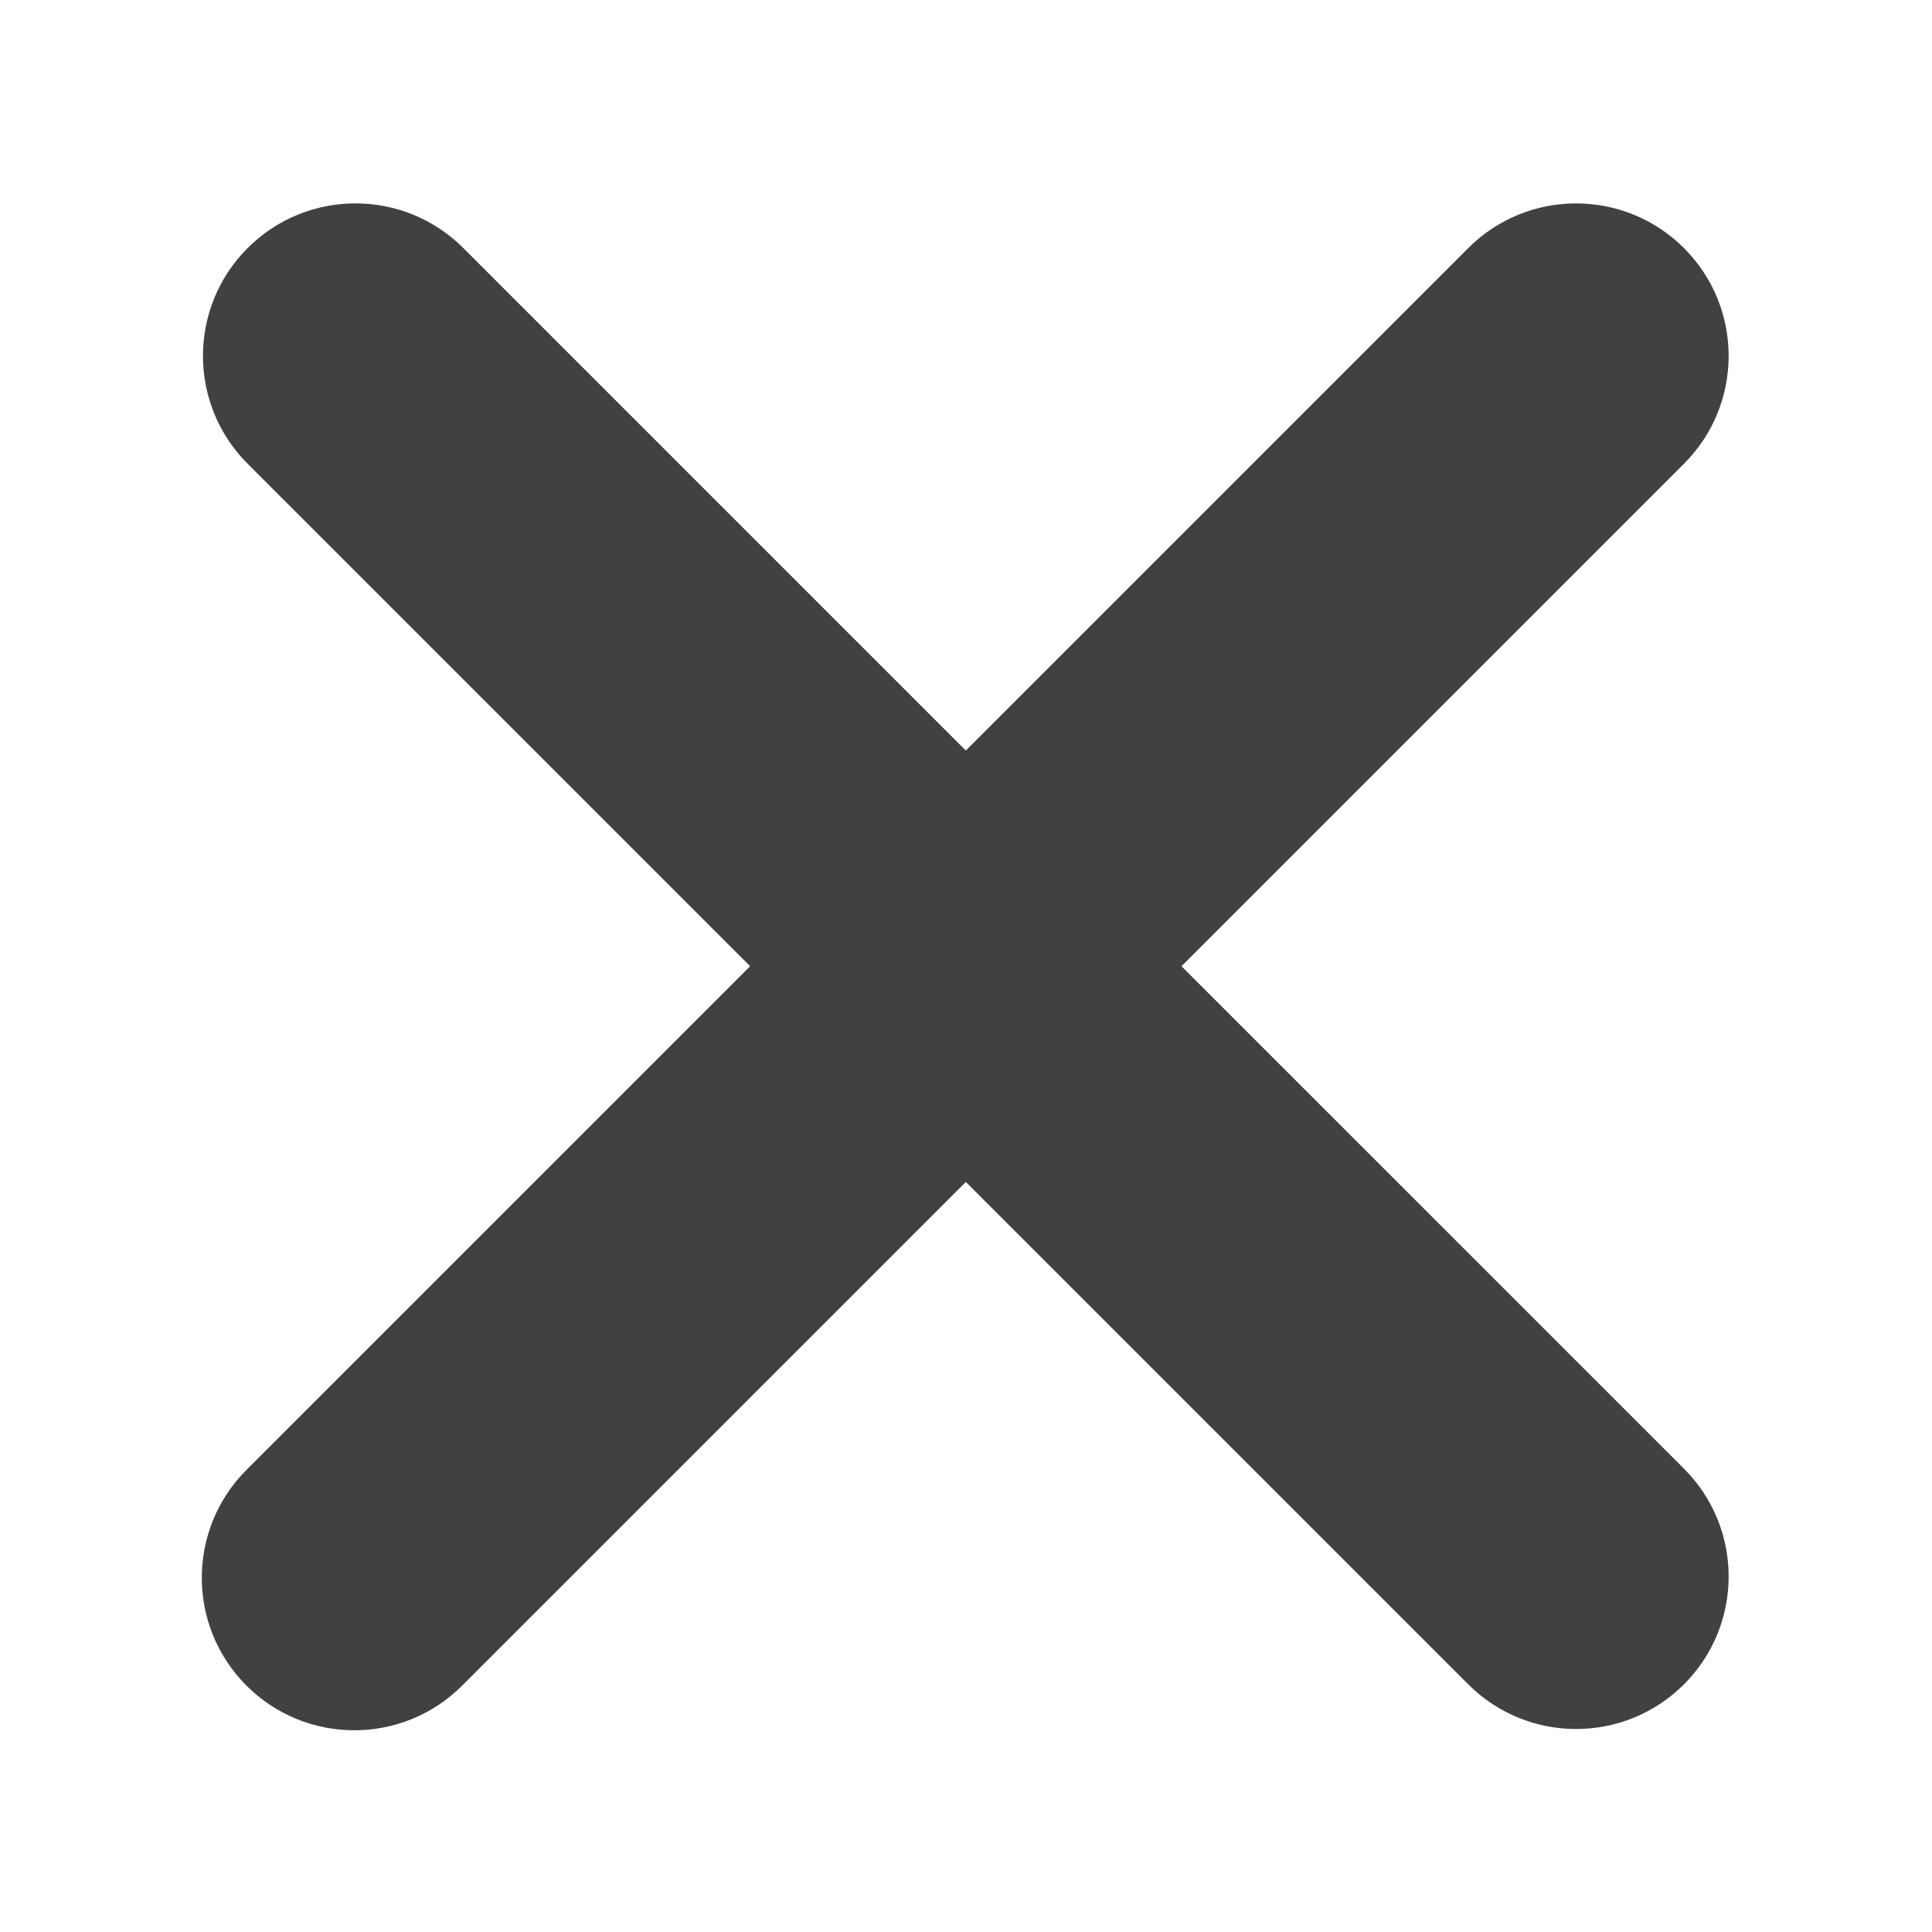
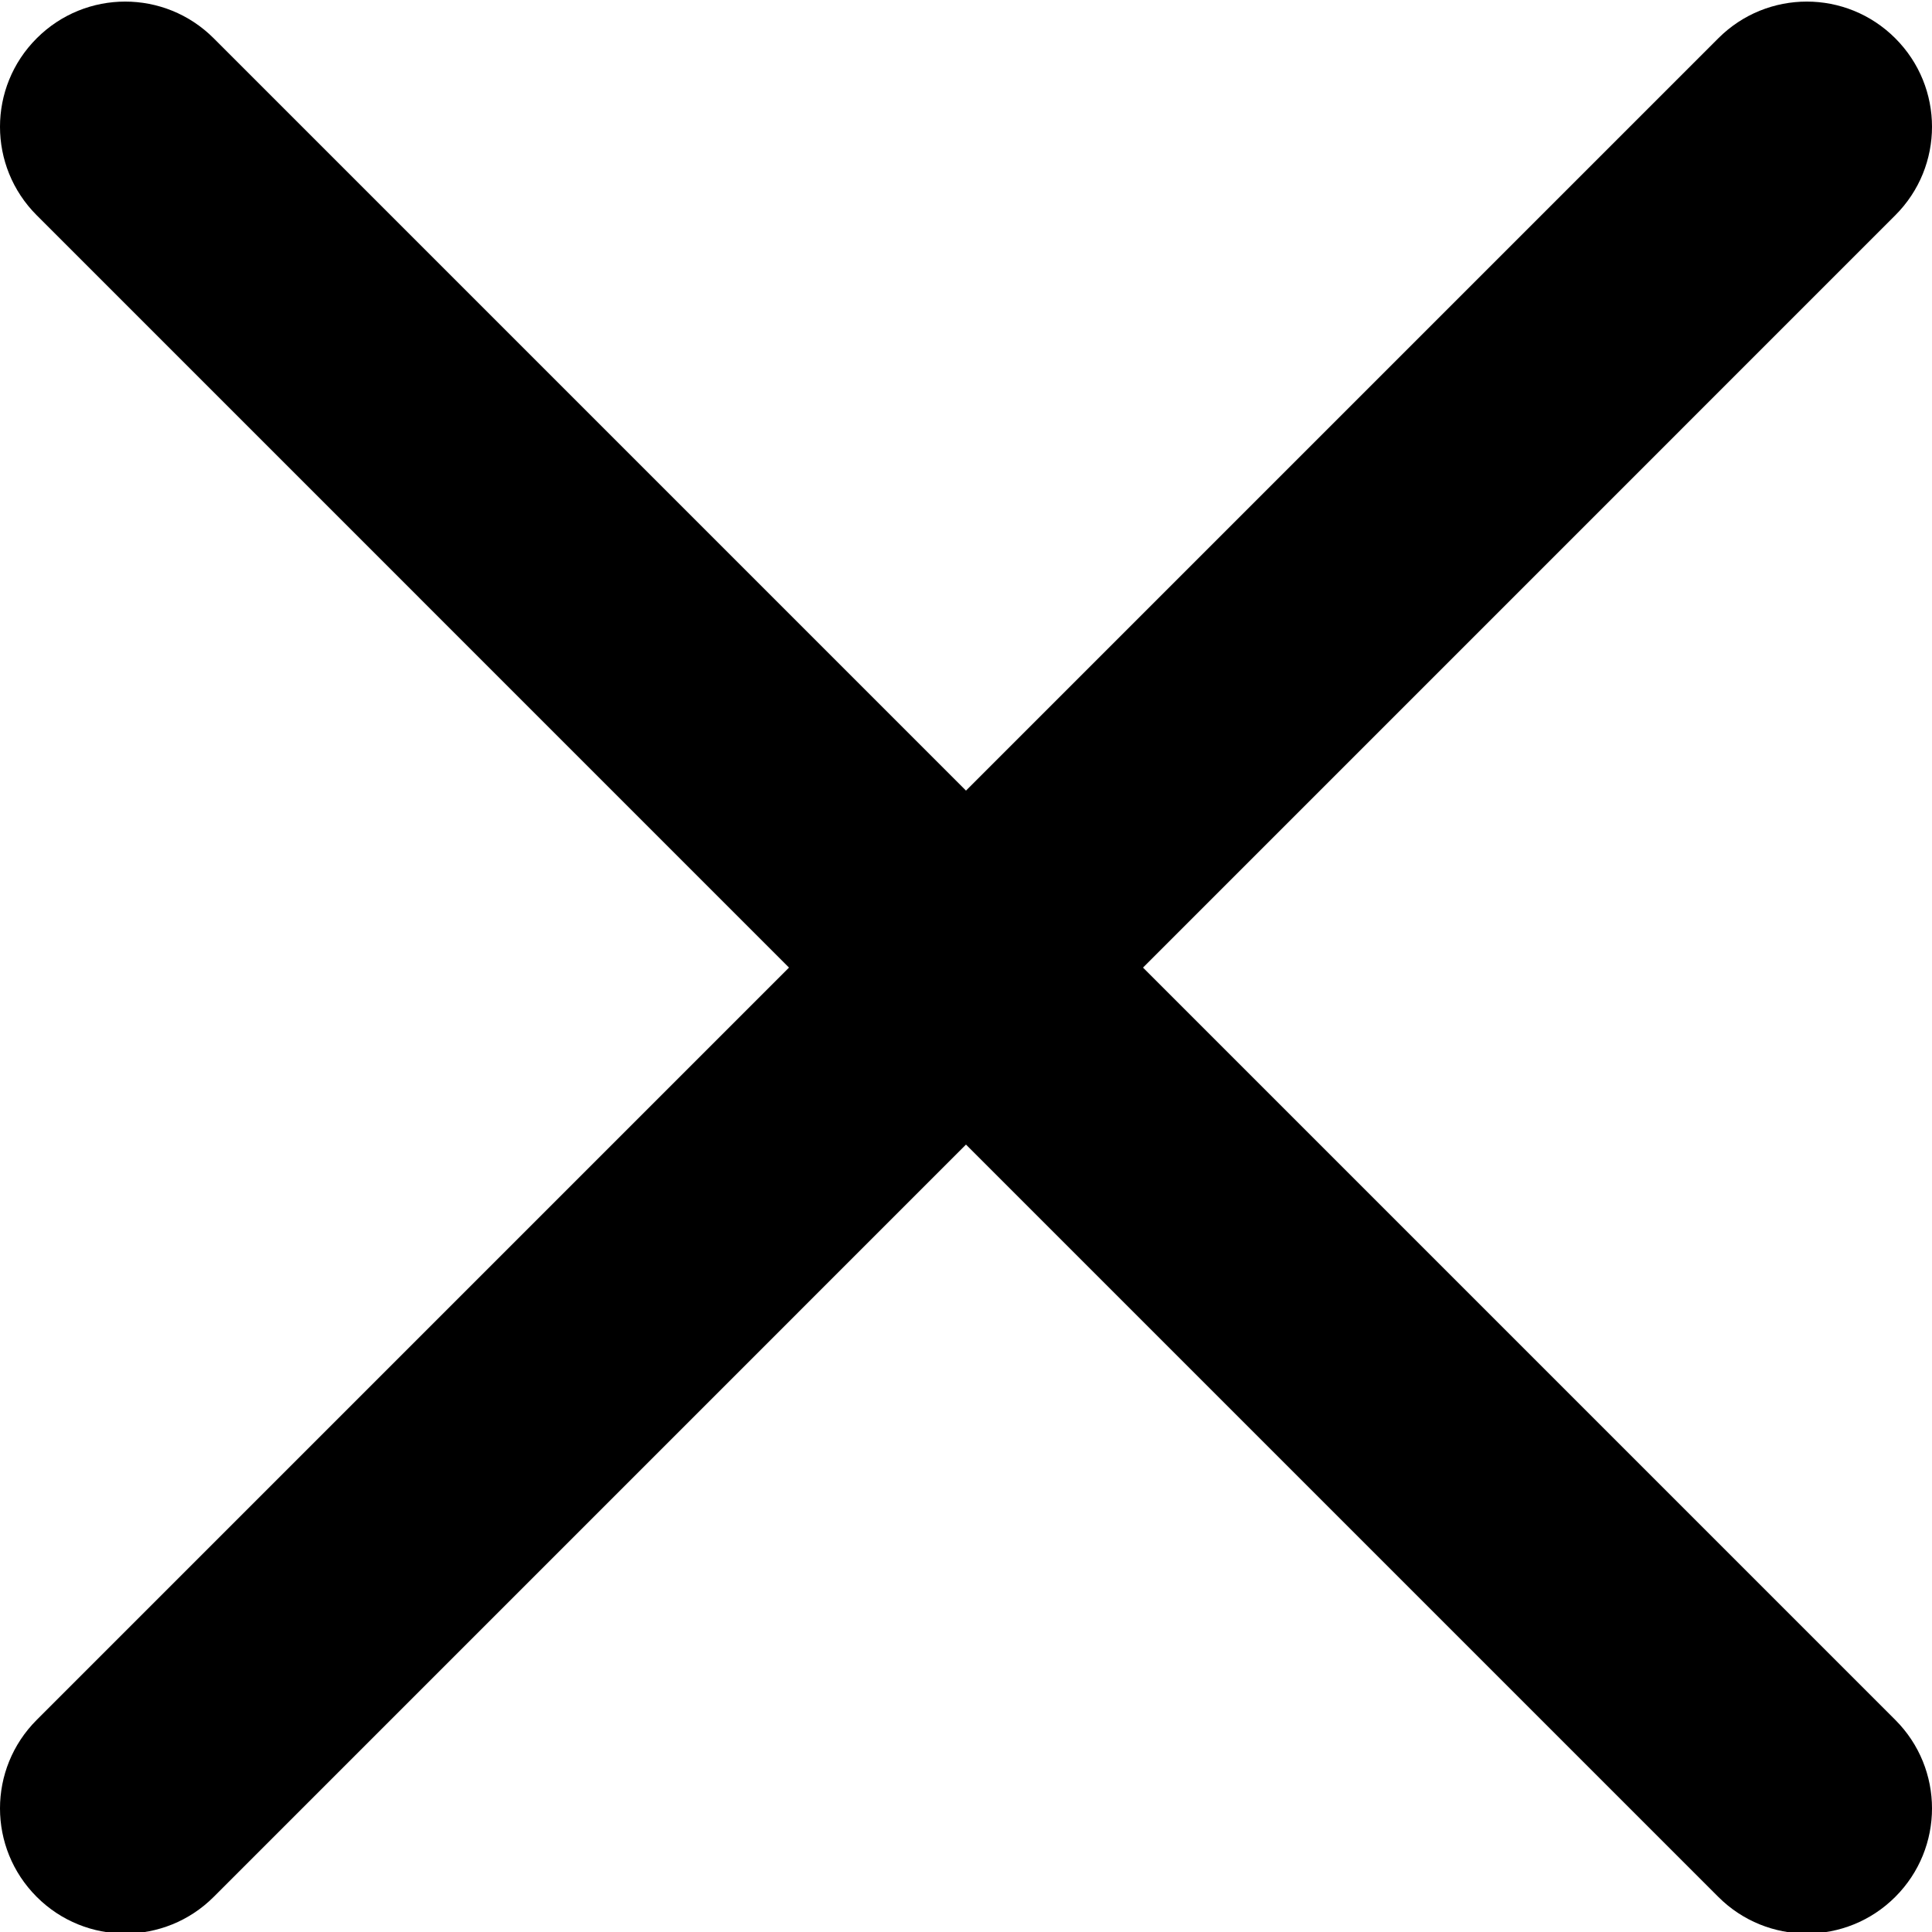
- <svg xmlns="http://www.w3.org/2000/svg" viewBox="0 0 47.5 47.5" style="enable-background:new 0 0 47.5 47.5;" xml:space="preserve" version="1.1" id="svg2">
-   <defs id="defs6">
-     <clipPath id="clipPath16" clipPathUnits="userSpaceOnUse">
-       <path id="path18" d="M 0,38 38,38 38,0 0,0 0,38 Z" />
-     </clipPath>
-   </defs>
-   <g transform="matrix(1.25,0,0,-1.25,0,47.5)" id="g10">
-     <g id="g12">
-       <g clip-path="url(#clipPath16)" id="g14">
-         <g transform="translate(23.2383,18.9956)" id="g20">
-           <path id="path22" style="fill:#414042;fill-opacity:1;fill-rule:nonzero;stroke:none" d="m 0,0 9.883,9.883 c 1.172,1.171 1.172,3.071 0,4.242 -1.172,1.171 -3.071,1.172 -4.242,0 l -9.883,-9.883 -9.883,9.883 c -1.171,1.172 -3.071,1.172 -4.243,0 -1.171,-1.171 -1.171,-3.071 10e-4,-4.243 L -8.484,0 -18.391,-9.907 c -1.171,-1.171 -1.171,-3.071 0,-4.242 0.586,-0.586 1.354,-0.879 2.121,-0.879 0.768,0 1.536,0.293 2.122,0.879 l 9.906,9.906 9.883,-9.882 c 0.586,-0.585 1.353,-0.878 2.121,-0.878 0.767,0 1.535,0.293 2.121,0.878 1.172,1.171 1.172,3.072 0,4.243 L 0,0 Z" />
-         </g>
-       </g>
-     </g>
-   </g>
+ <svg xmlns="http://www.w3.org/2000/svg" height="329pt" viewBox="0 0 329.269 329" width="329pt">
+   <path d="m194.801 164.77 128.211-128.215c8.344-8.34 8.344-21.824 0-30.164-8.34-8.34-21.824-8.34-30.164 0l-128.215 128.215-128.211-128.215c-8.344-8.34-21.824-8.34-30.164 0-8.344 8.34-8.344 21.824 0 30.164l128.211 128.215-128.211 128.215c-8.344 8.34-8.344 21.824 0 30.164 4.156 4.16 9.621 6.25 15.082 6.25 5.461 0 10.922-2.09 15.082-6.25l128.211-128.215 128.215 128.215c4.16 4.16 9.621 6.25 15.082 6.25 5.461 0 10.922-2.09 15.082-6.25 8.344-8.34 8.344-21.824 0-30.164zm0 0" />
</svg>
